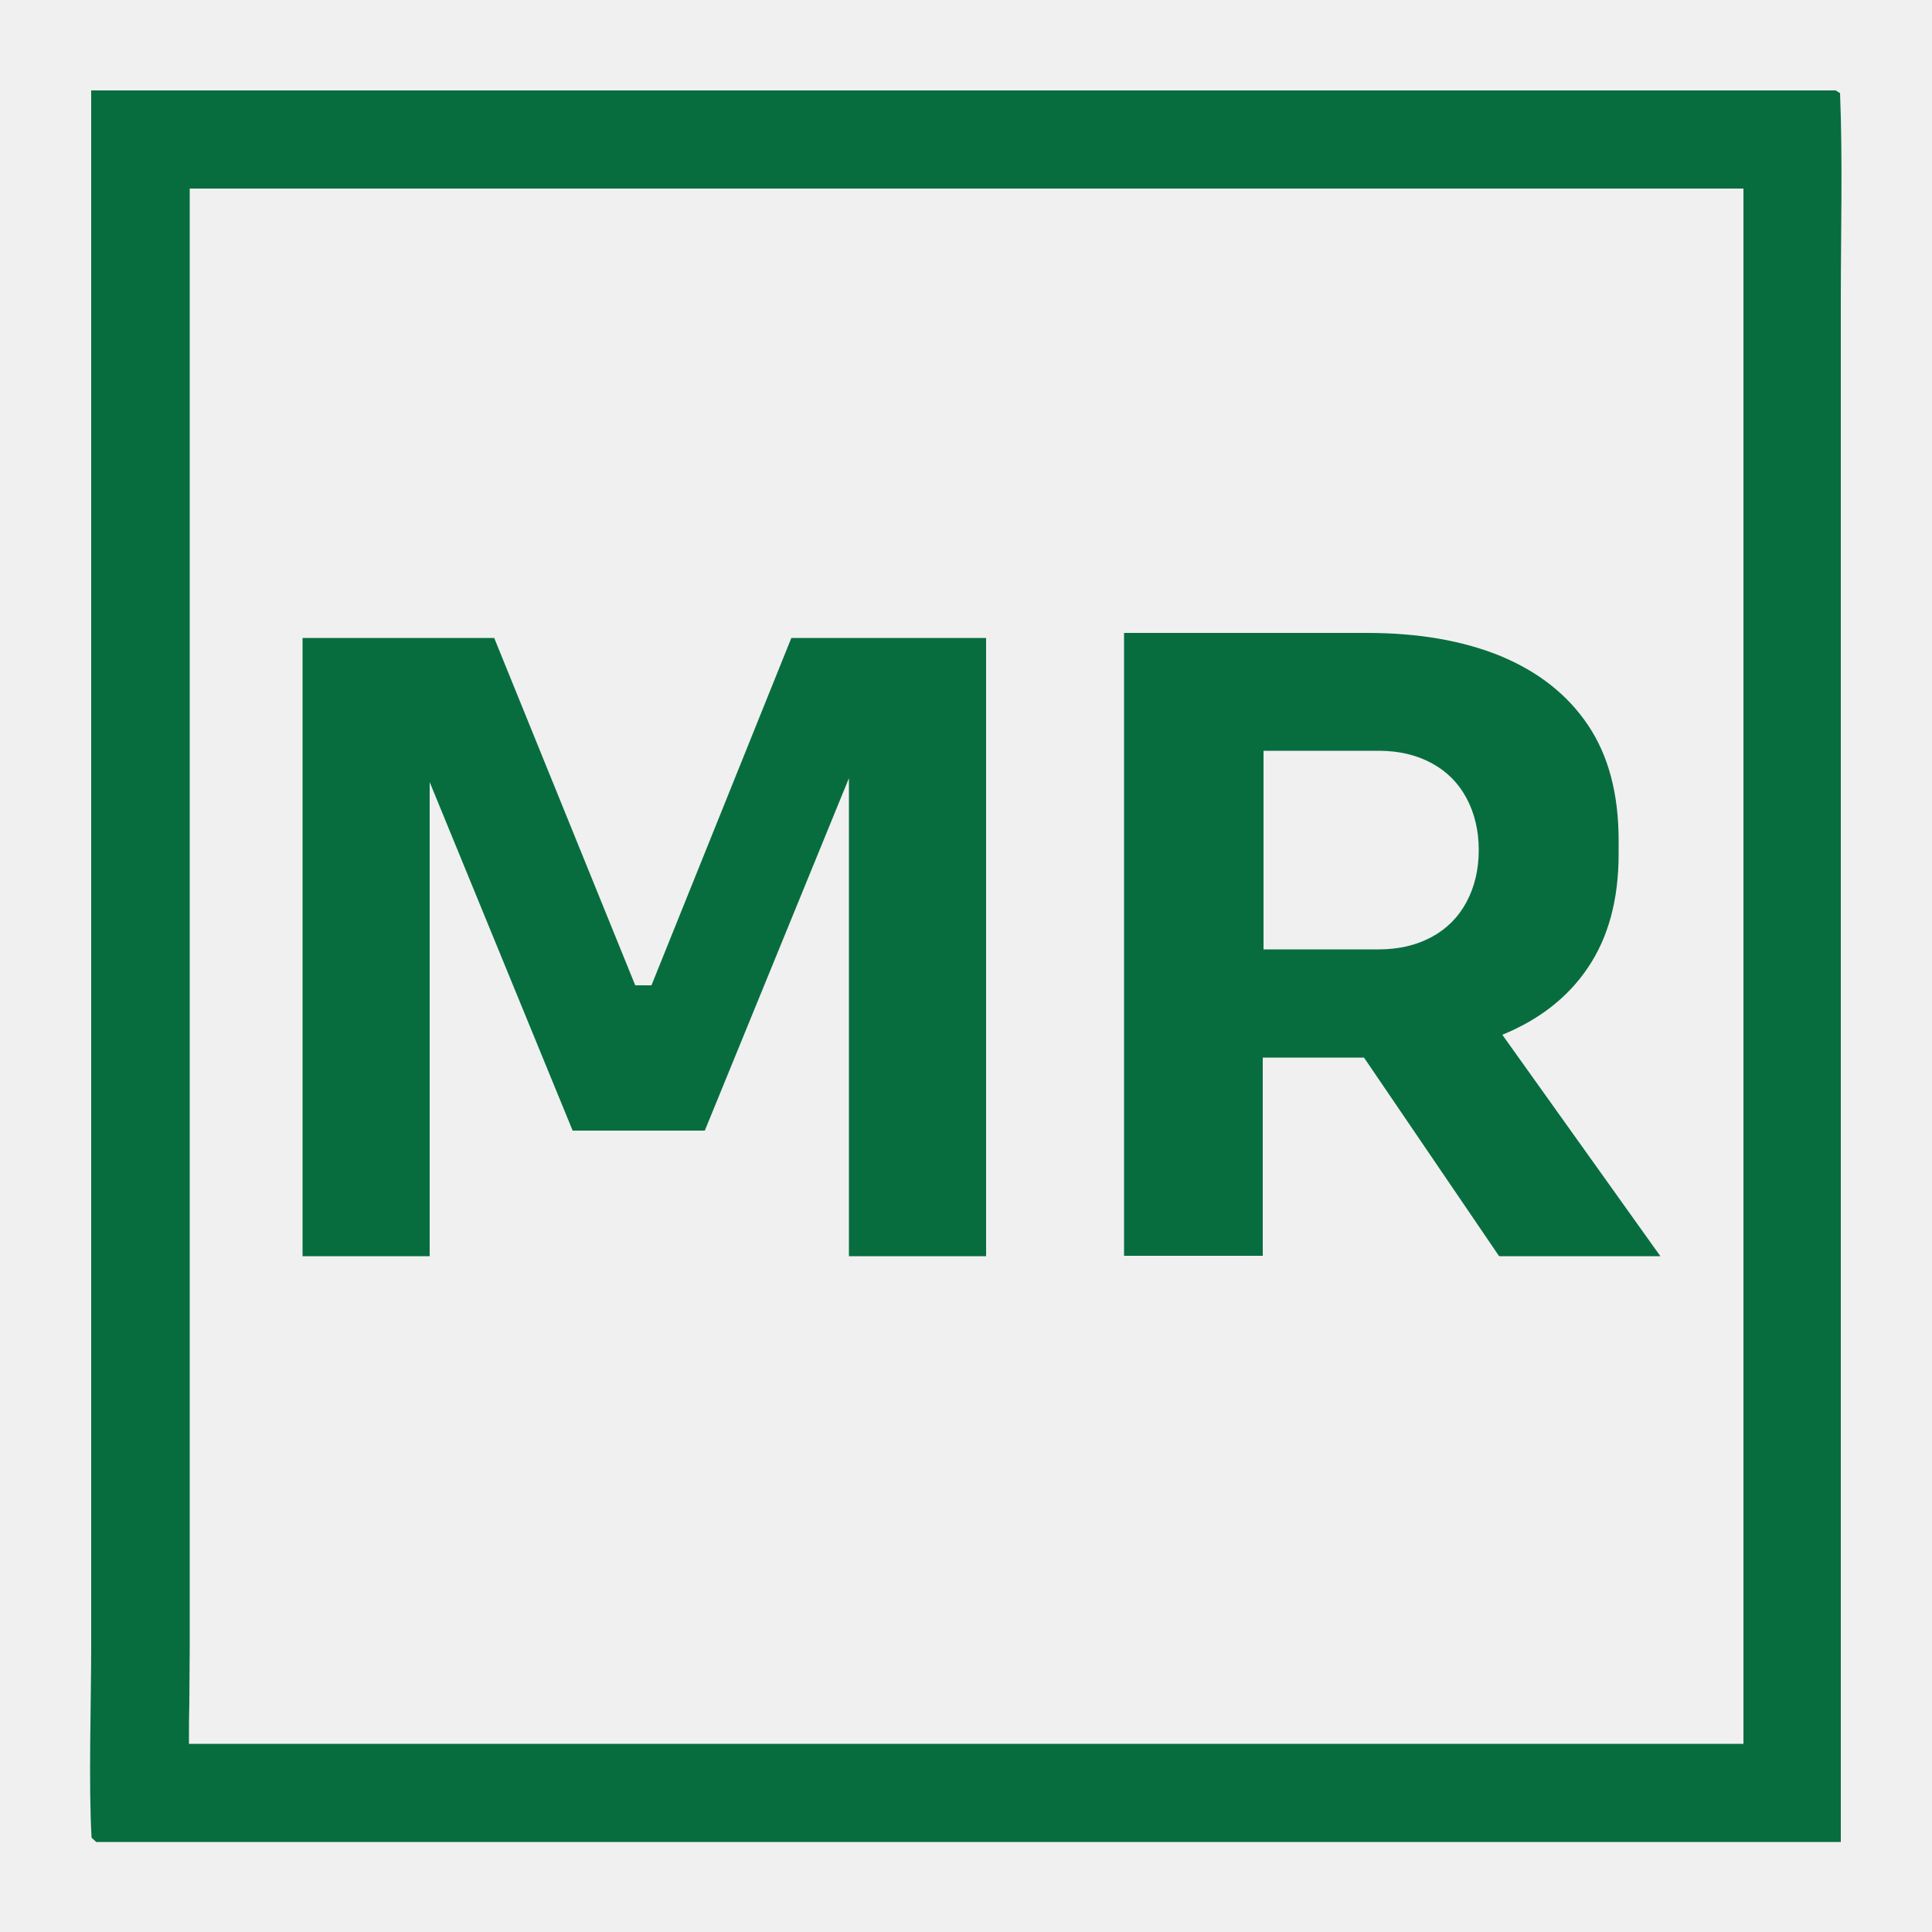
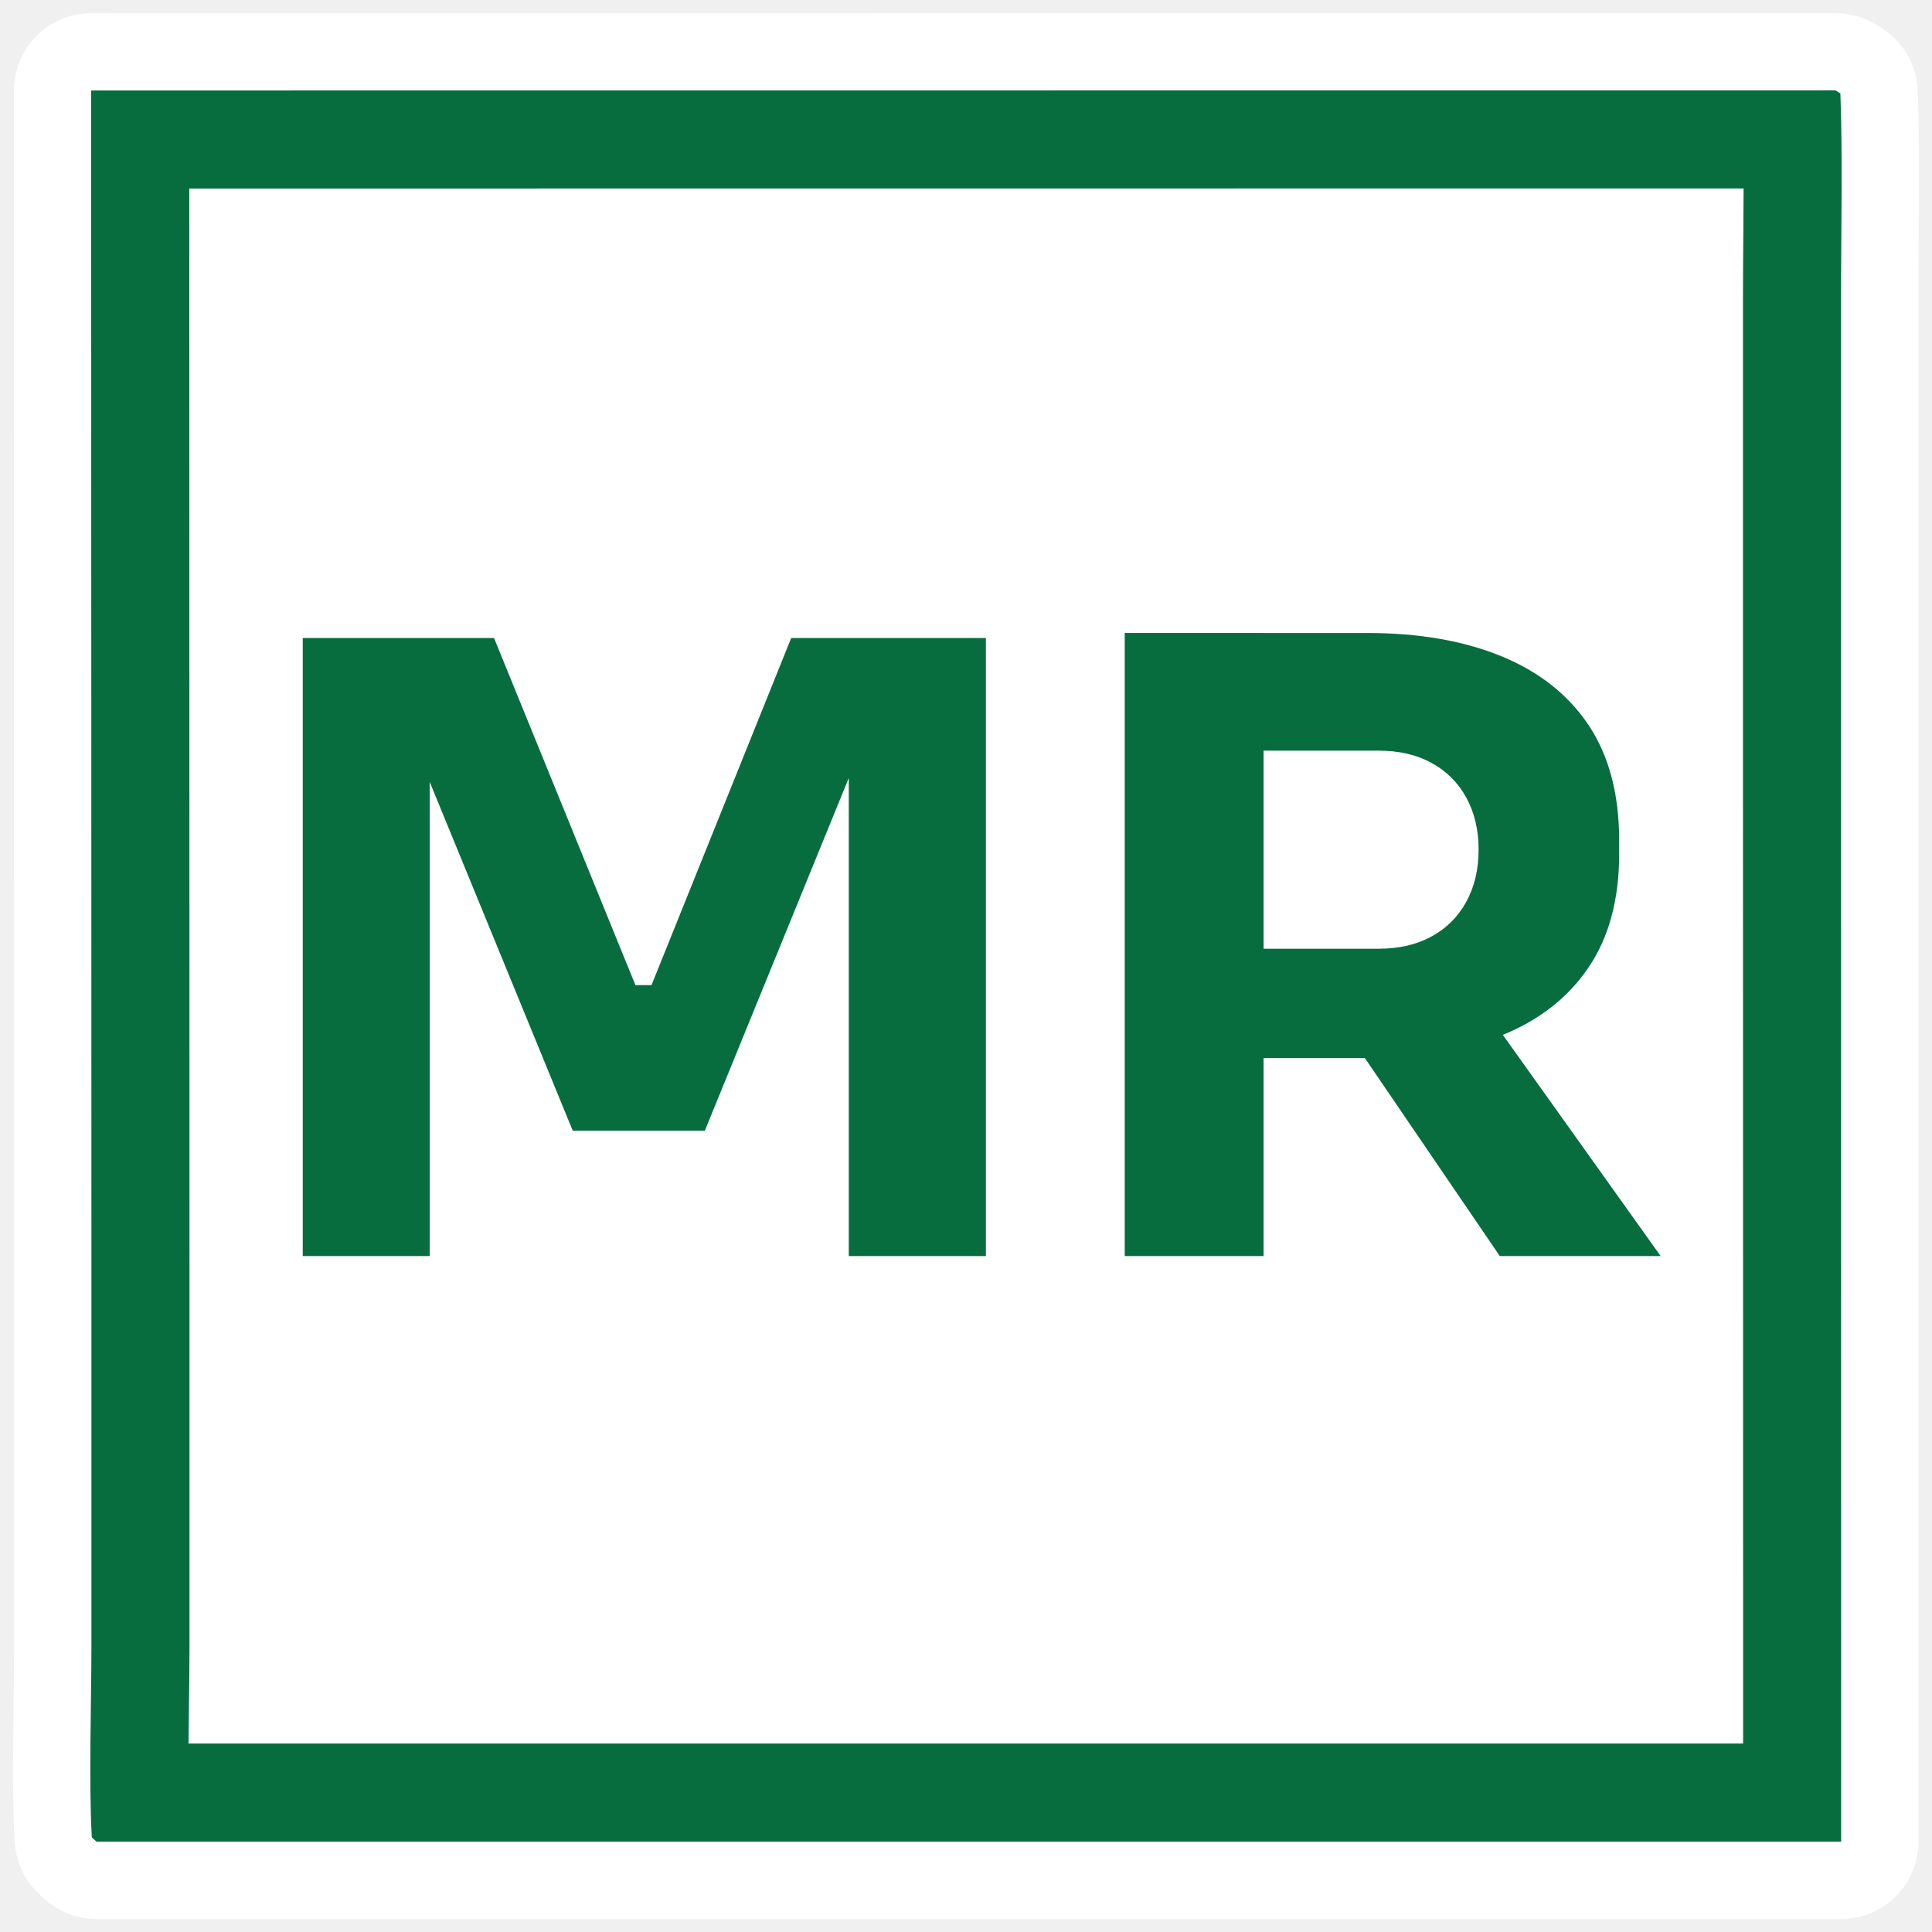
- <svg xmlns="http://www.w3.org/2000/svg" id="Layer_1" version="1.1" viewBox="0 0 500 500">
+ <svg xmlns="http://www.w3.org/2000/svg" id="Layer_1" data-name="Layer 1" viewBox="0 0 500 500">
  <defs>
-     <style>.st0{fill:#076d3f;}</style>
+     <style>
+       .cls-1 {
+         fill: #076d3f;
+       }
+ 
+       .cls-2 {
+         fill: #fff;
+       }
+     </style>
  </defs>
-   <path class="st0" d="M451.2,48.8c0,4.3,0,8.7,0,13,0,5.3,0,10.7,0,15.9v373.6s-402.3,0-402.3,0c0-3.5,0-7,.1-10.4,0-5.3.1-10.3.1-14.8V48.8s402.2,0,402.2,0M475,23.4H23.6s0,304.9,0,304.9v97.8c0,14.5-.7,35.5.1,49.5l1.2,1.1h451.5V177s0-99.4,0-99.4c0-17,.5-36.7-.2-53.5l-1.3-.8h0Z" />
+   <path class="cls-2" d="M496.29,23.44c-.24-6.68-3.81-12.8-9.51-16.3l-1.29-.79c-3.15-1.94-6.78-2.96-10.48-2.96l-451.41.03c-5.3,0-10.39,2.11-14.14,5.86-3.75,3.75-5.86,8.84-5.86,14.15l.07,304.84v97.77c-.01,4.24-.07,9.1-.14,14.25-.15,12.13-.33,25.88.27,36.38.3,5.27,2.66,10.21,6.58,13.74l1.21,1.09c3.67,3.31,8.44,5.14,13.38,5.14h451.53c5.3-.01,10.39-2.12,14.14-5.87,3.75-3.75,5.86-8.84,5.86-14.14l-.04-398.96c0-4.99.04-10.21.08-15.52.1-13,.2-26.45-.25-38.68Z" />
  <g>
-     <polygon class="st0" points="168.6 255 164.4 255 127.9 165.1 78.3 165.1 78.3 325.1 111.2 325.1 111.2 202.4 148.2 292.6 182.4 292.6 219.7 201.4 219.7 325.1 255.2 325.1 255.2 165.1 204.8 165.1 168.6 255" />
-     <path class="st0" d="M388.1,325.1h41.6l-40.9-57.3c9.5-3.9,16.9-9.6,22.1-17.3,5.3-7.8,8-17.6,8-29.5v-3.5c0-12-2.6-21.9-7.9-29.8-5.3-7.9-12.8-13.8-22.6-17.9-9.8-4-21.3-6-34.6-6h-62.9v161.2h35.9v-51.3h26.2l34.9,51.3ZM327,194.3h29.8c5.3,0,9.8,1.1,13.7,3.2,3.9,2.1,6.9,5.1,9,9,2.1,3.9,3.2,8.4,3.2,13.5s-1.1,9.6-3.2,13.5c-2.1,3.9-5.1,6.9-9,9-3.9,2.1-8.4,3.2-13.7,3.2h-29.8v-51.3Z" />
+     <path class="cls-1" d="M451.24,48.76c-.01,4.33-.04,8.7-.08,13.01-.04,5.28-.08,10.74-.08,15.87v99.37s.04,274.22.04,274.22H48.79c.03-3.49.07-7,.12-10.38.07-5.3.13-10.3.13-14.82v-97.77s-.05-279.46-.05-279.46l402.26-.03M475.01,23.38l-451.42.03.07,304.84v97.77c-.01,14.46-.7,35.46.1,49.51l1.21,1.09h451.52s-.03-299.61-.03-299.61v-99.37c-.01-17.01.45-36.72-.17-53.47l-1.29-.79h0Z" />
+     <g>
+       <path class="cls-1" d="M78.35,325.06v-159.94h49.51l36.59,89.83h4.16l36.15-89.83h50.39v159.94h-35.49v-136.5l5.04.44-42.29,103.63h-34.18l-42.5-103.63,5.48-.44v136.5h-32.86Z" />
+       <path class="cls-1" d="M291.08,325.06v-161.25h35.93v161.25h-35.93ZM317.37,273.79v-28.26h39.44c5.26,0,9.82-1.06,13.69-3.18,3.87-2.12,6.86-5.11,8.98-8.98,2.12-3.87,3.18-8.36,3.18-13.47s-1.06-9.6-3.18-13.47c-2.12-3.87-5.12-6.86-8.98-8.98-3.87-2.12-8.43-3.18-13.69-3.18h-39.44v-30.45h36.59c13.29,0,24.83,2.01,34.62,6.02,9.78,4.02,17.31,9.97,22.57,17.86,5.26,7.89,7.89,17.82,7.89,29.8v3.51c0,11.83-2.67,21.66-8,29.47-5.33,7.82-12.85,13.66-22.57,17.53-9.72,3.87-21.22,5.81-34.51,5.81h-36.59ZM388.14,325.06l-46.89-68.8h39.44l49.08,68.8h-41.63Z" />
+     </g>
  </g>
</svg>
